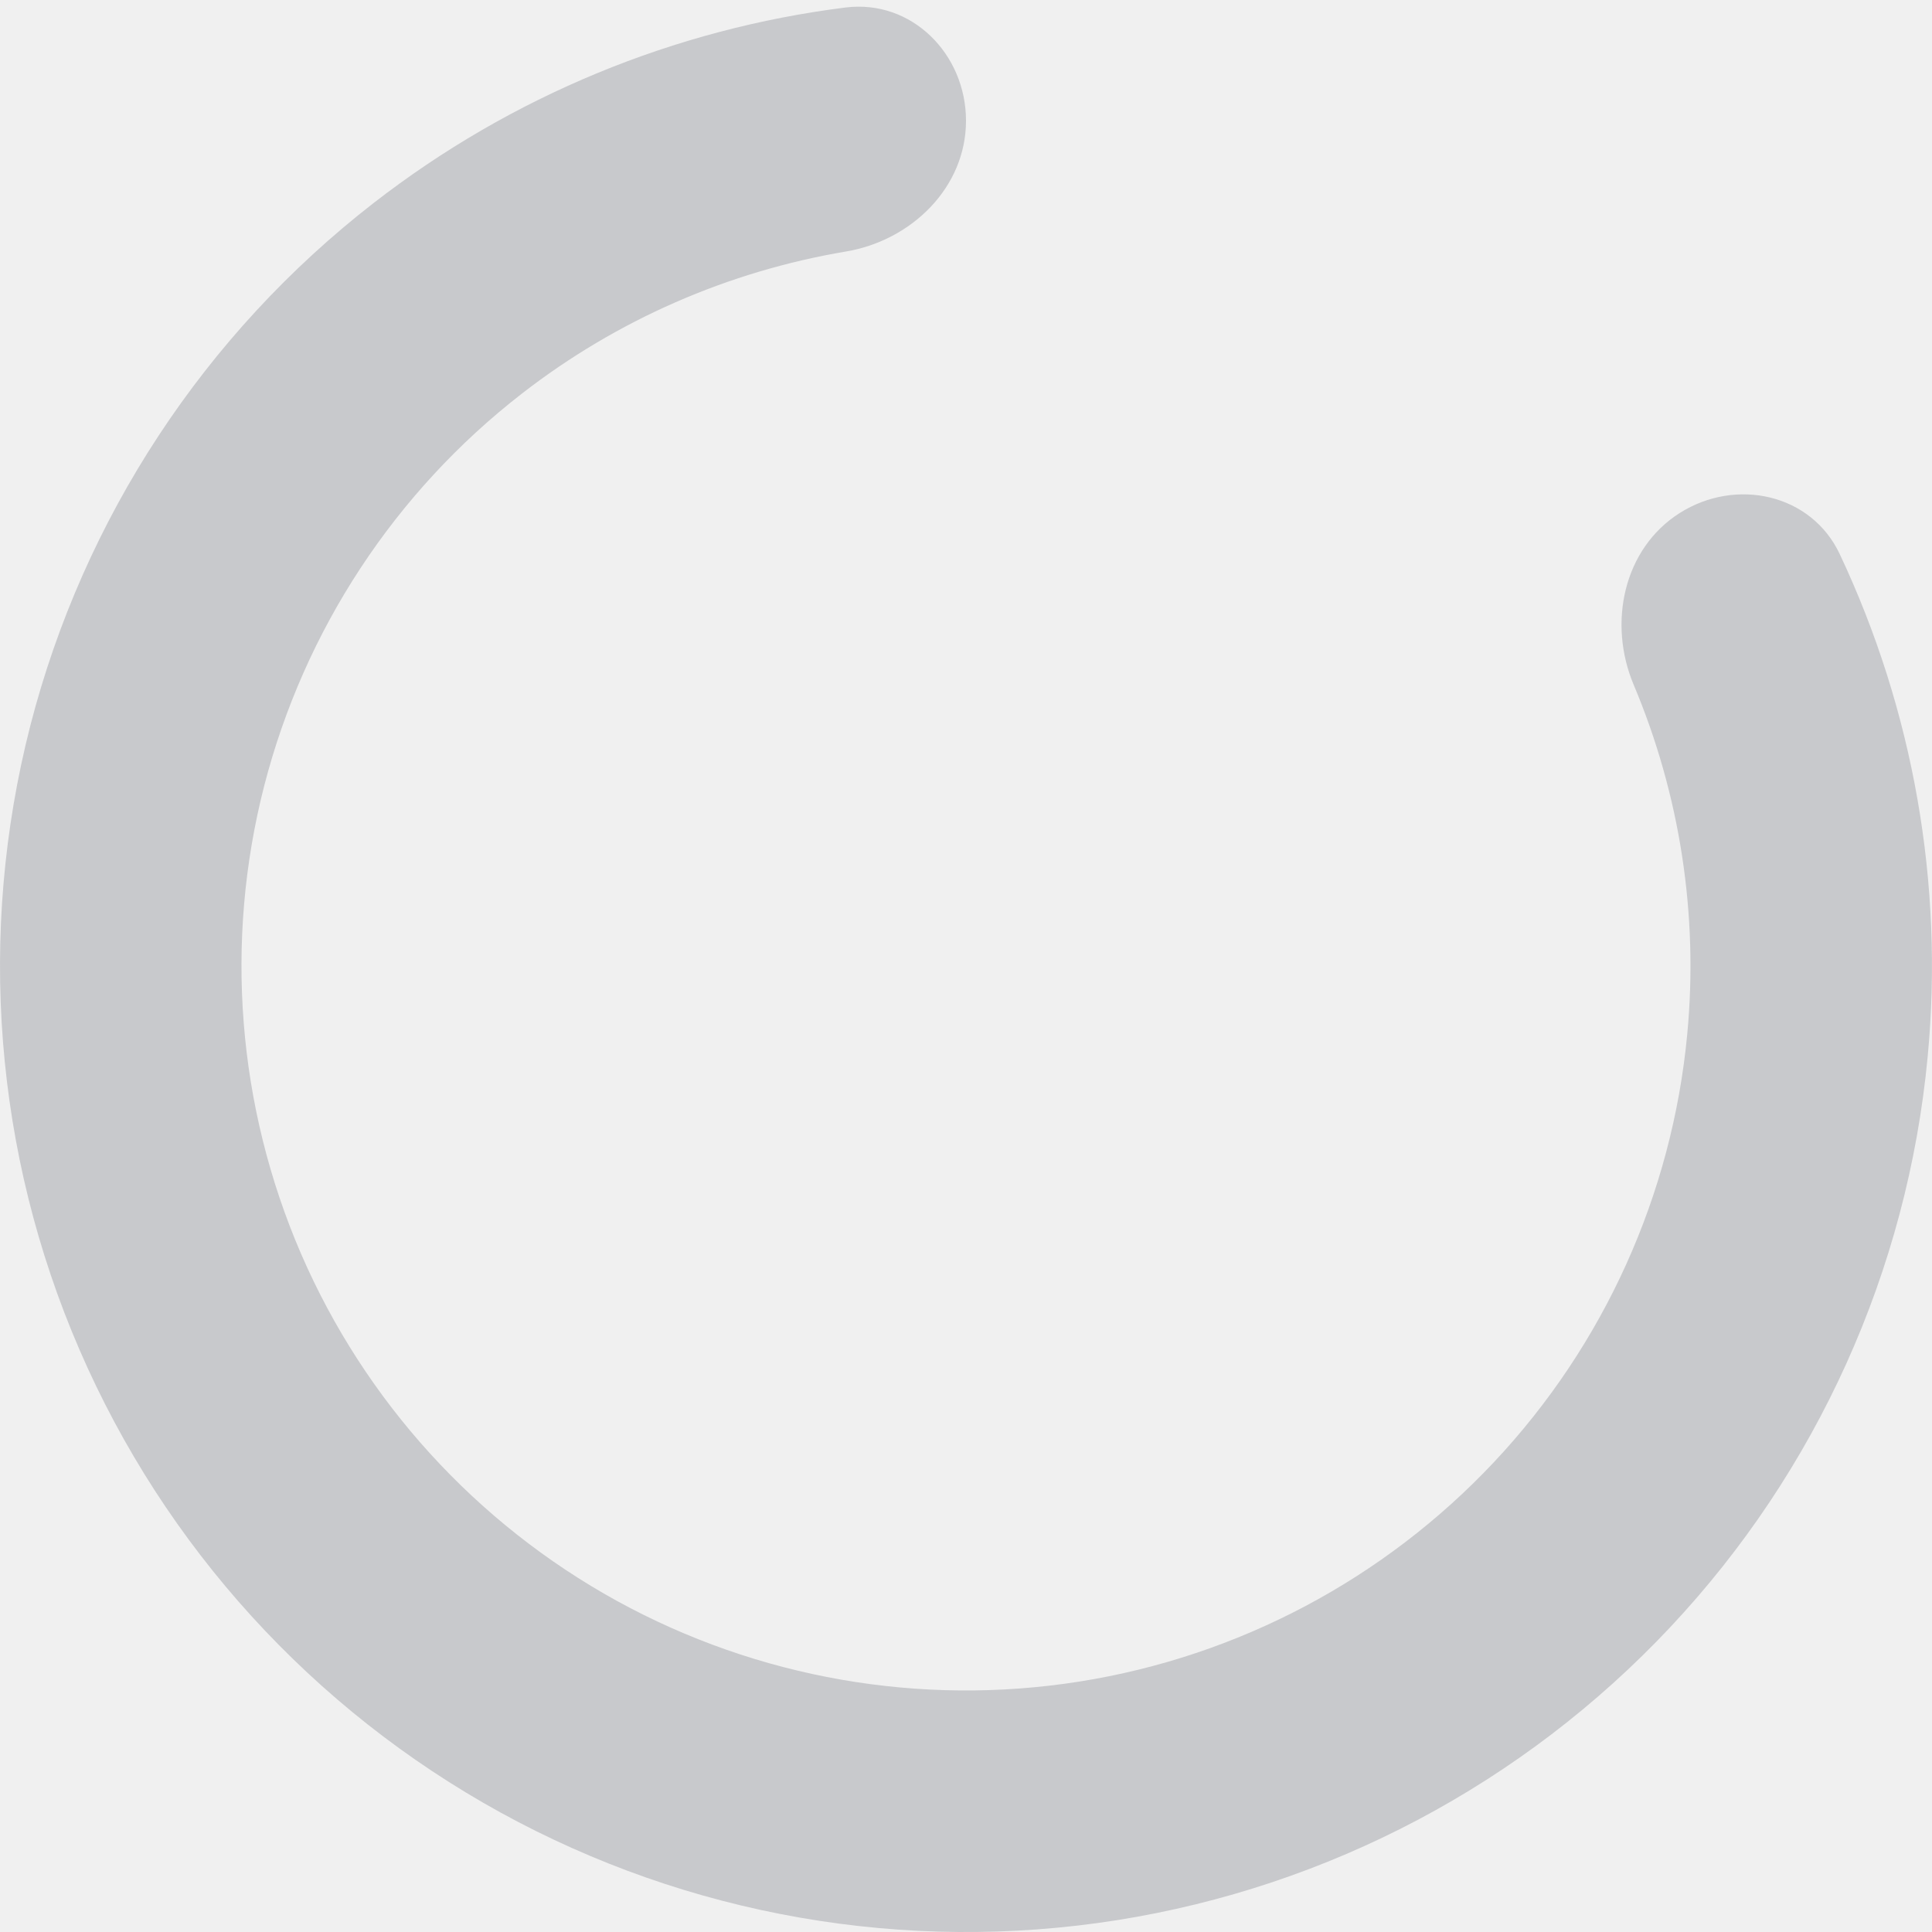
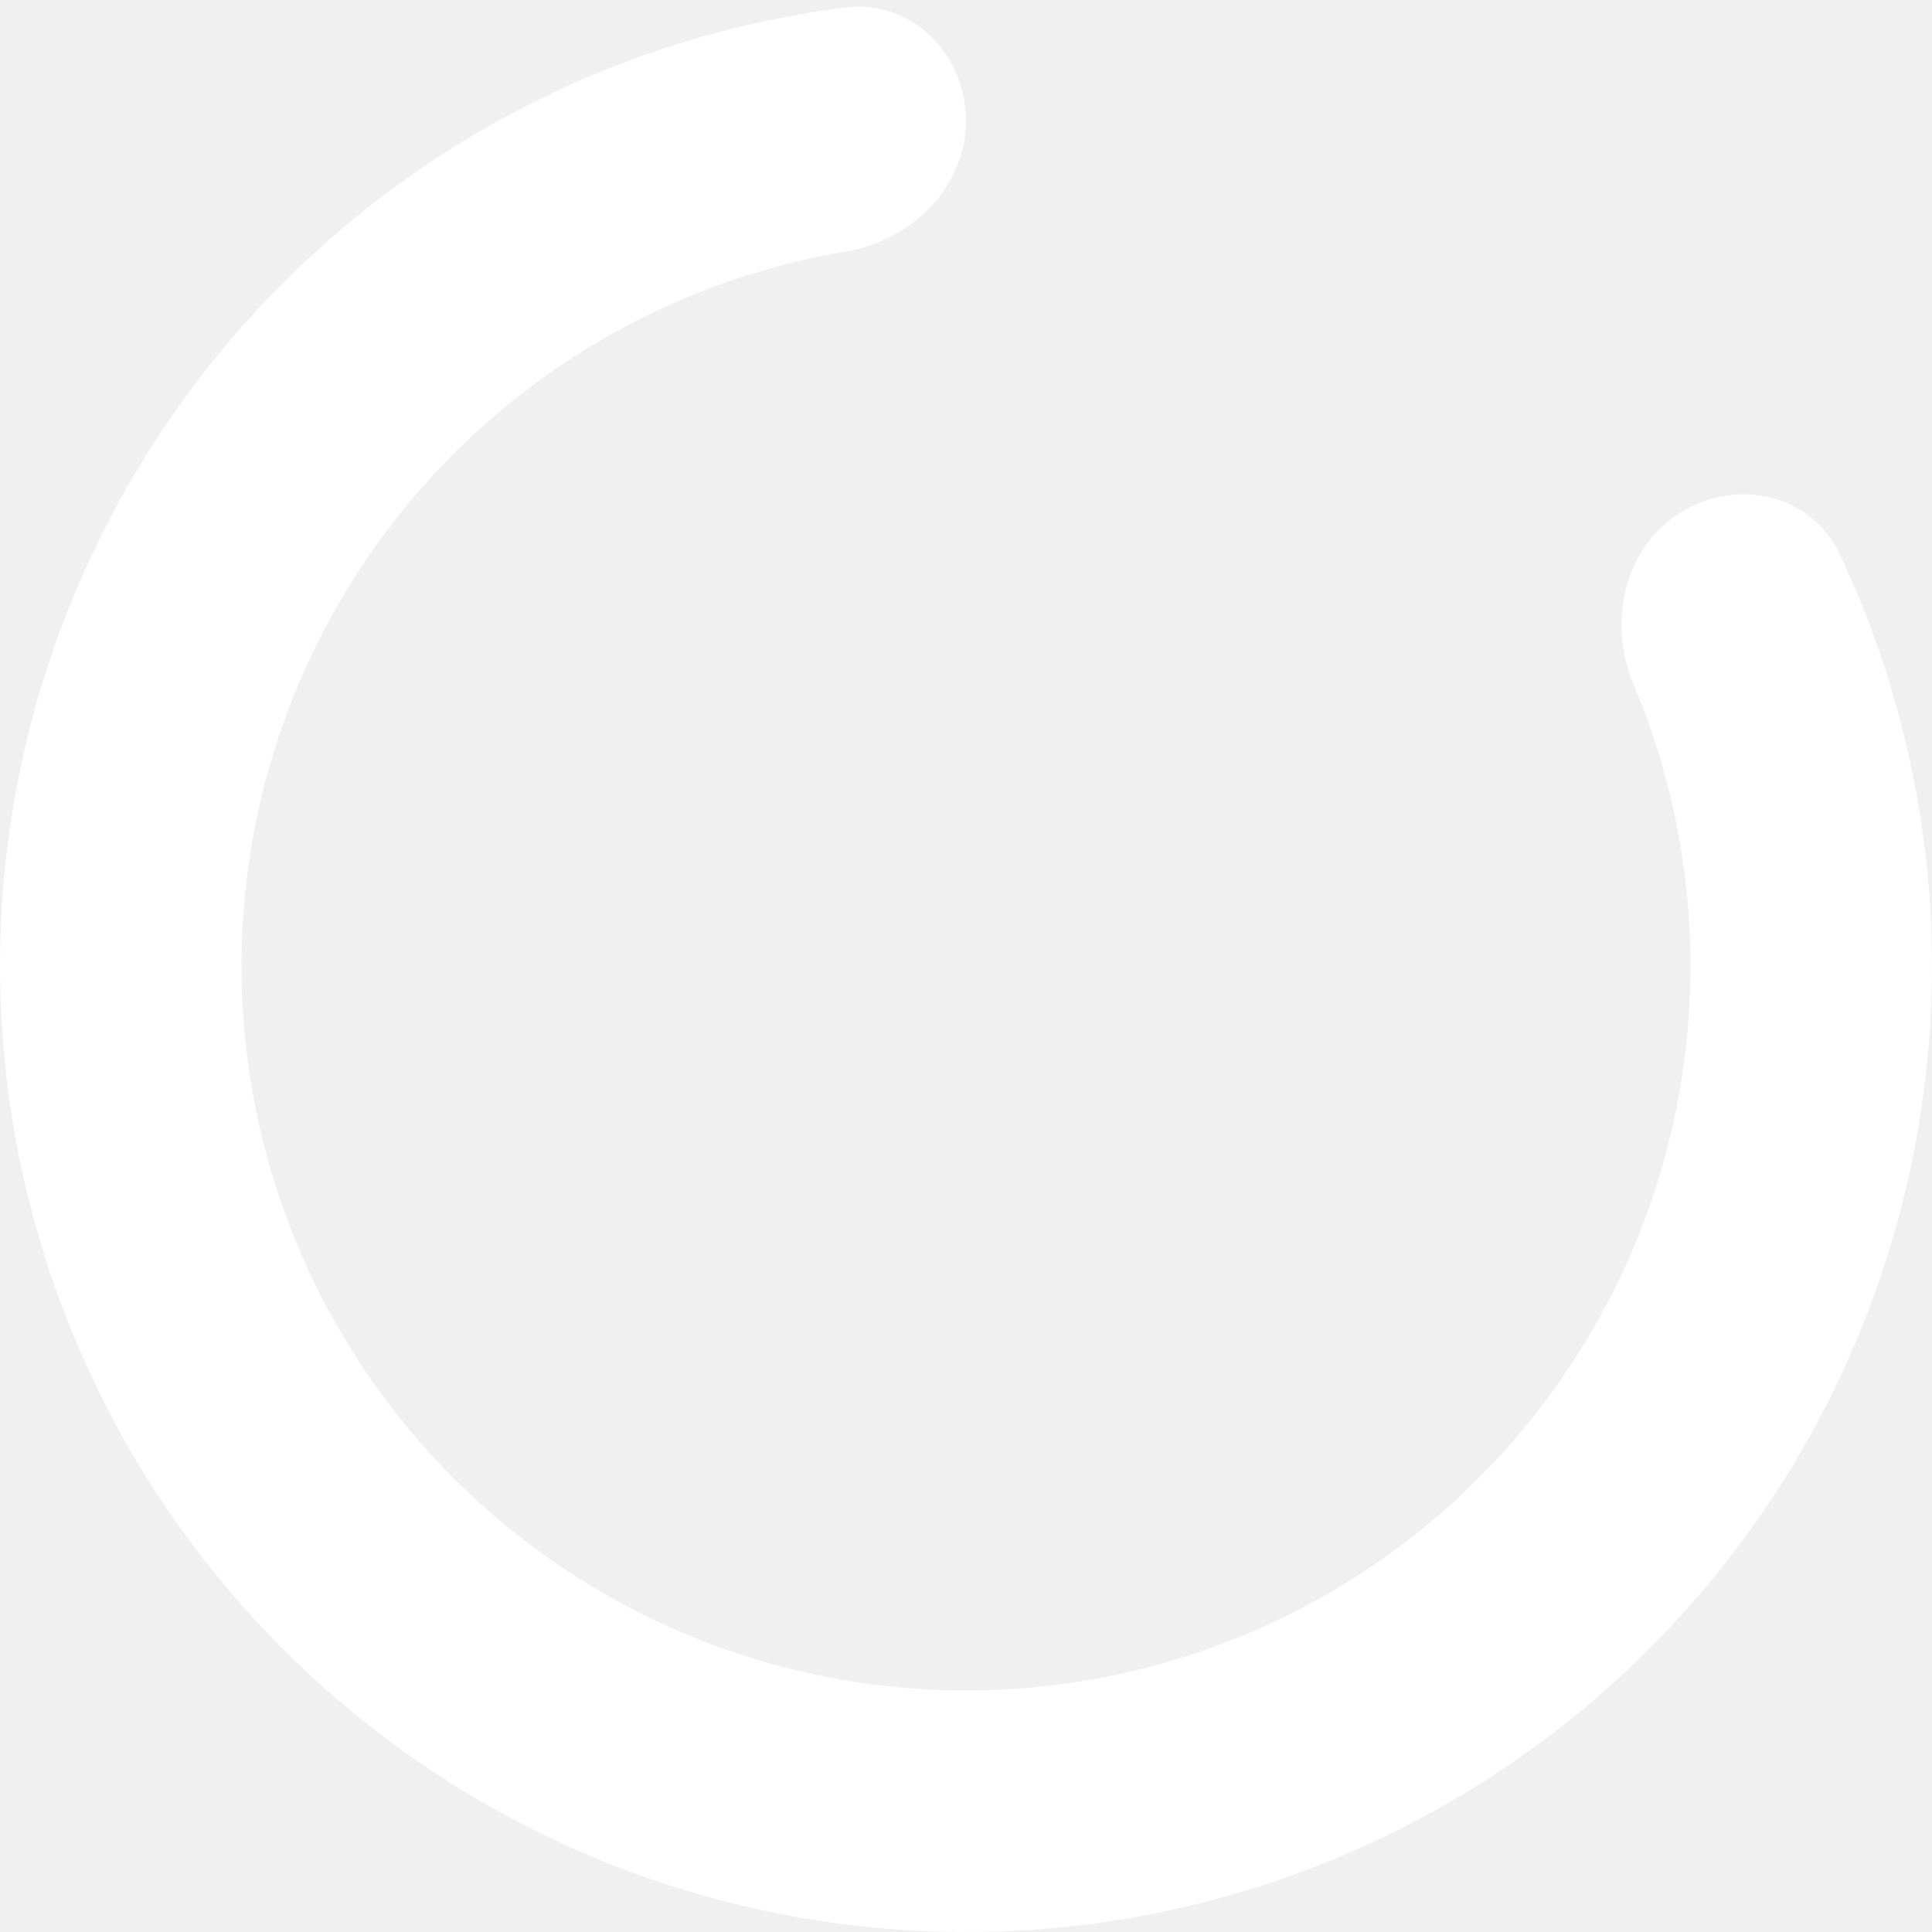
<svg xmlns="http://www.w3.org/2000/svg" width="16" height="16" viewBox="0 0 16 16" fill="none">
-   <path d="M8 1C8 0.448 7.551 -0.006 7.003 0.062C5.585 0.24 4.235 0.796 3.097 1.679C1.694 2.767 0.693 4.291 0.251 6.01C-0.19 7.73 -0.047 9.548 0.658 11.177C1.363 12.807 2.59 14.155 4.146 15.011C5.702 15.866 7.498 16.179 9.251 15.902C11.005 15.624 12.616 14.771 13.832 13.476C15.047 12.182 15.797 10.52 15.964 8.753C16.1 7.319 15.845 5.881 15.236 4.589C15.001 4.089 14.377 3.953 13.91 4.249C13.444 4.545 13.315 5.161 13.529 5.67C13.912 6.579 14.067 7.573 13.973 8.565C13.848 9.89 13.285 11.137 12.374 12.107C11.462 13.078 10.254 13.718 8.939 13.926C7.623 14.134 6.276 13.899 5.109 13.258C3.943 12.616 3.022 11.605 2.493 10.383C1.965 9.161 1.857 7.798 2.188 6.508C2.52 5.218 3.27 4.075 4.323 3.259C5.11 2.648 6.032 2.247 7.005 2.083C7.549 1.992 8 1.552 8 1Z" fill="#C8C9CC" />
+   <path d="M8 1C8 0.448 7.551 -0.006 7.003 0.062C5.585 0.24 4.235 0.796 3.097 1.679C1.694 2.767 0.693 4.291 0.251 6.01C-0.19 7.73 -0.047 9.548 0.658 11.177C1.363 12.807 2.59 14.155 4.146 15.011C5.702 15.866 7.498 16.179 9.251 15.902C11.005 15.624 12.616 14.771 13.832 13.476C15.047 12.182 15.797 10.52 15.964 8.753C16.1 7.319 15.845 5.881 15.236 4.589C15.001 4.089 14.377 3.953 13.91 4.249C13.444 4.545 13.315 5.161 13.529 5.67C13.912 6.579 14.067 7.573 13.973 8.565C13.848 9.89 13.285 11.137 12.374 12.107C11.462 13.078 10.254 13.718 8.939 13.926C7.623 14.134 6.276 13.899 5.109 13.258C3.943 12.616 3.022 11.605 2.493 10.383C1.965 9.161 1.857 7.798 2.188 6.508C2.52 5.218 3.27 4.075 4.323 3.259C5.11 2.648 6.032 2.247 7.005 2.083C7.549 1.992 8 1.552 8 1Z" fill="#fff" />
</svg>
